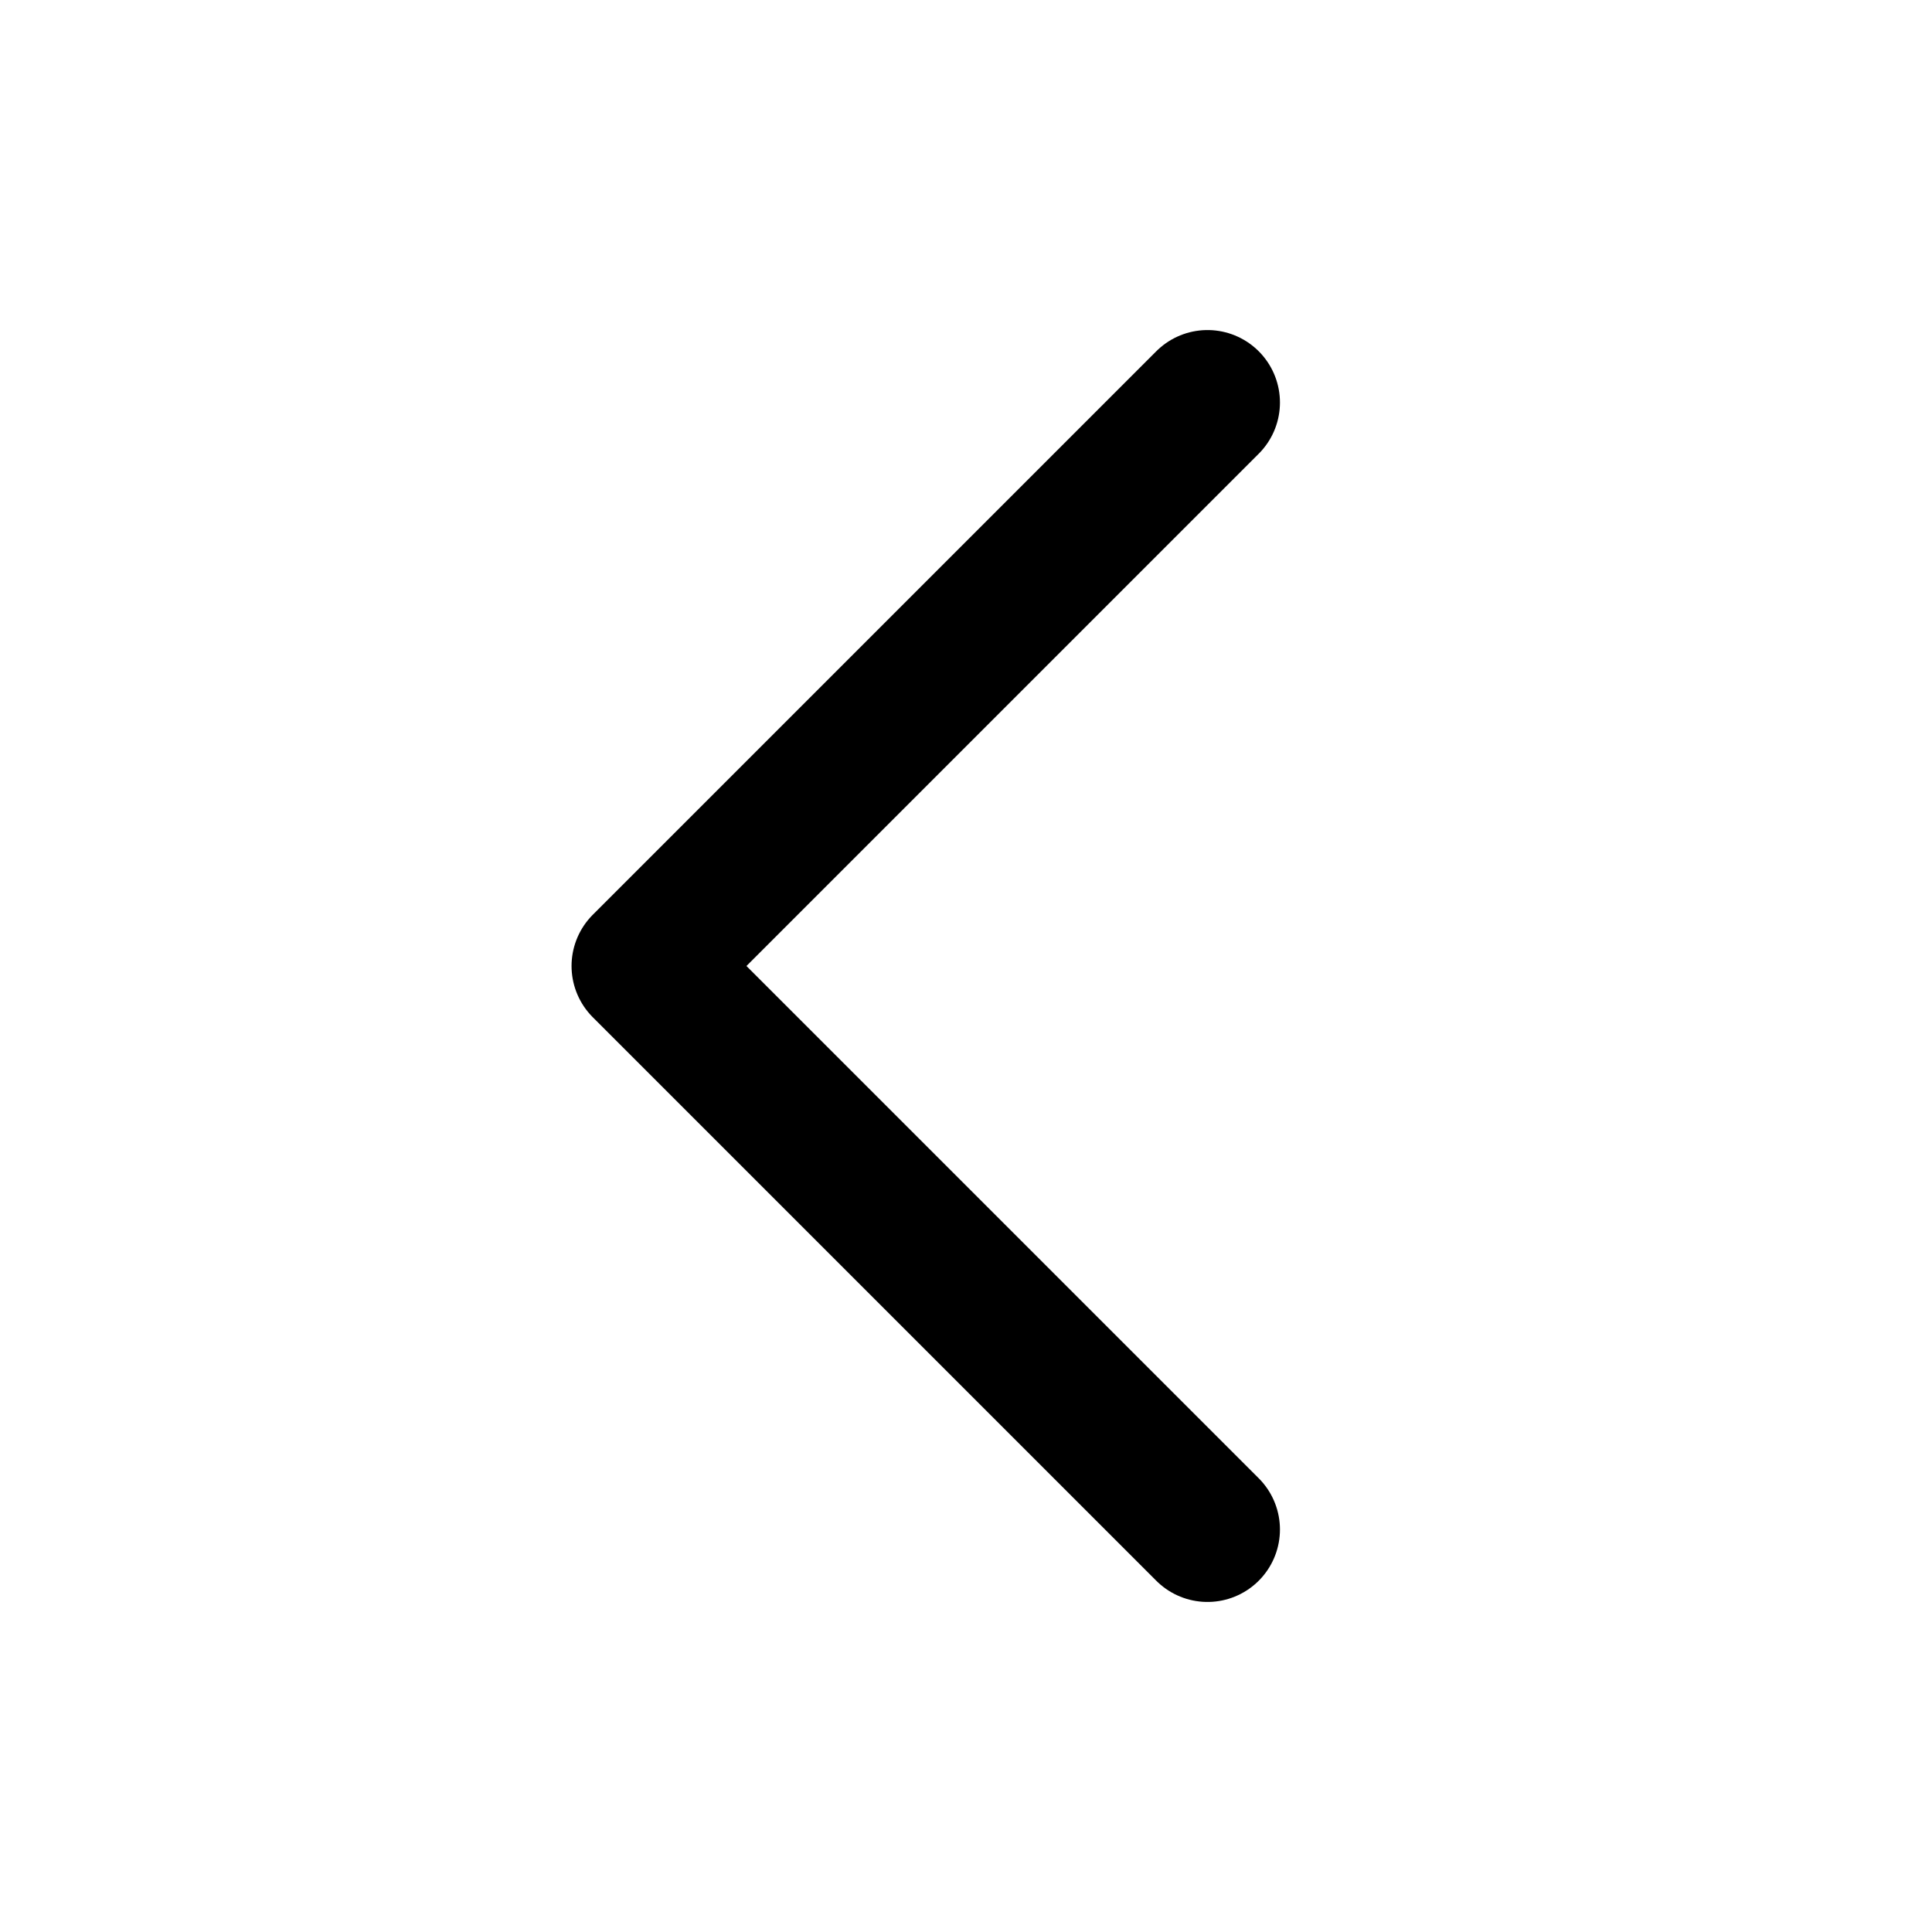
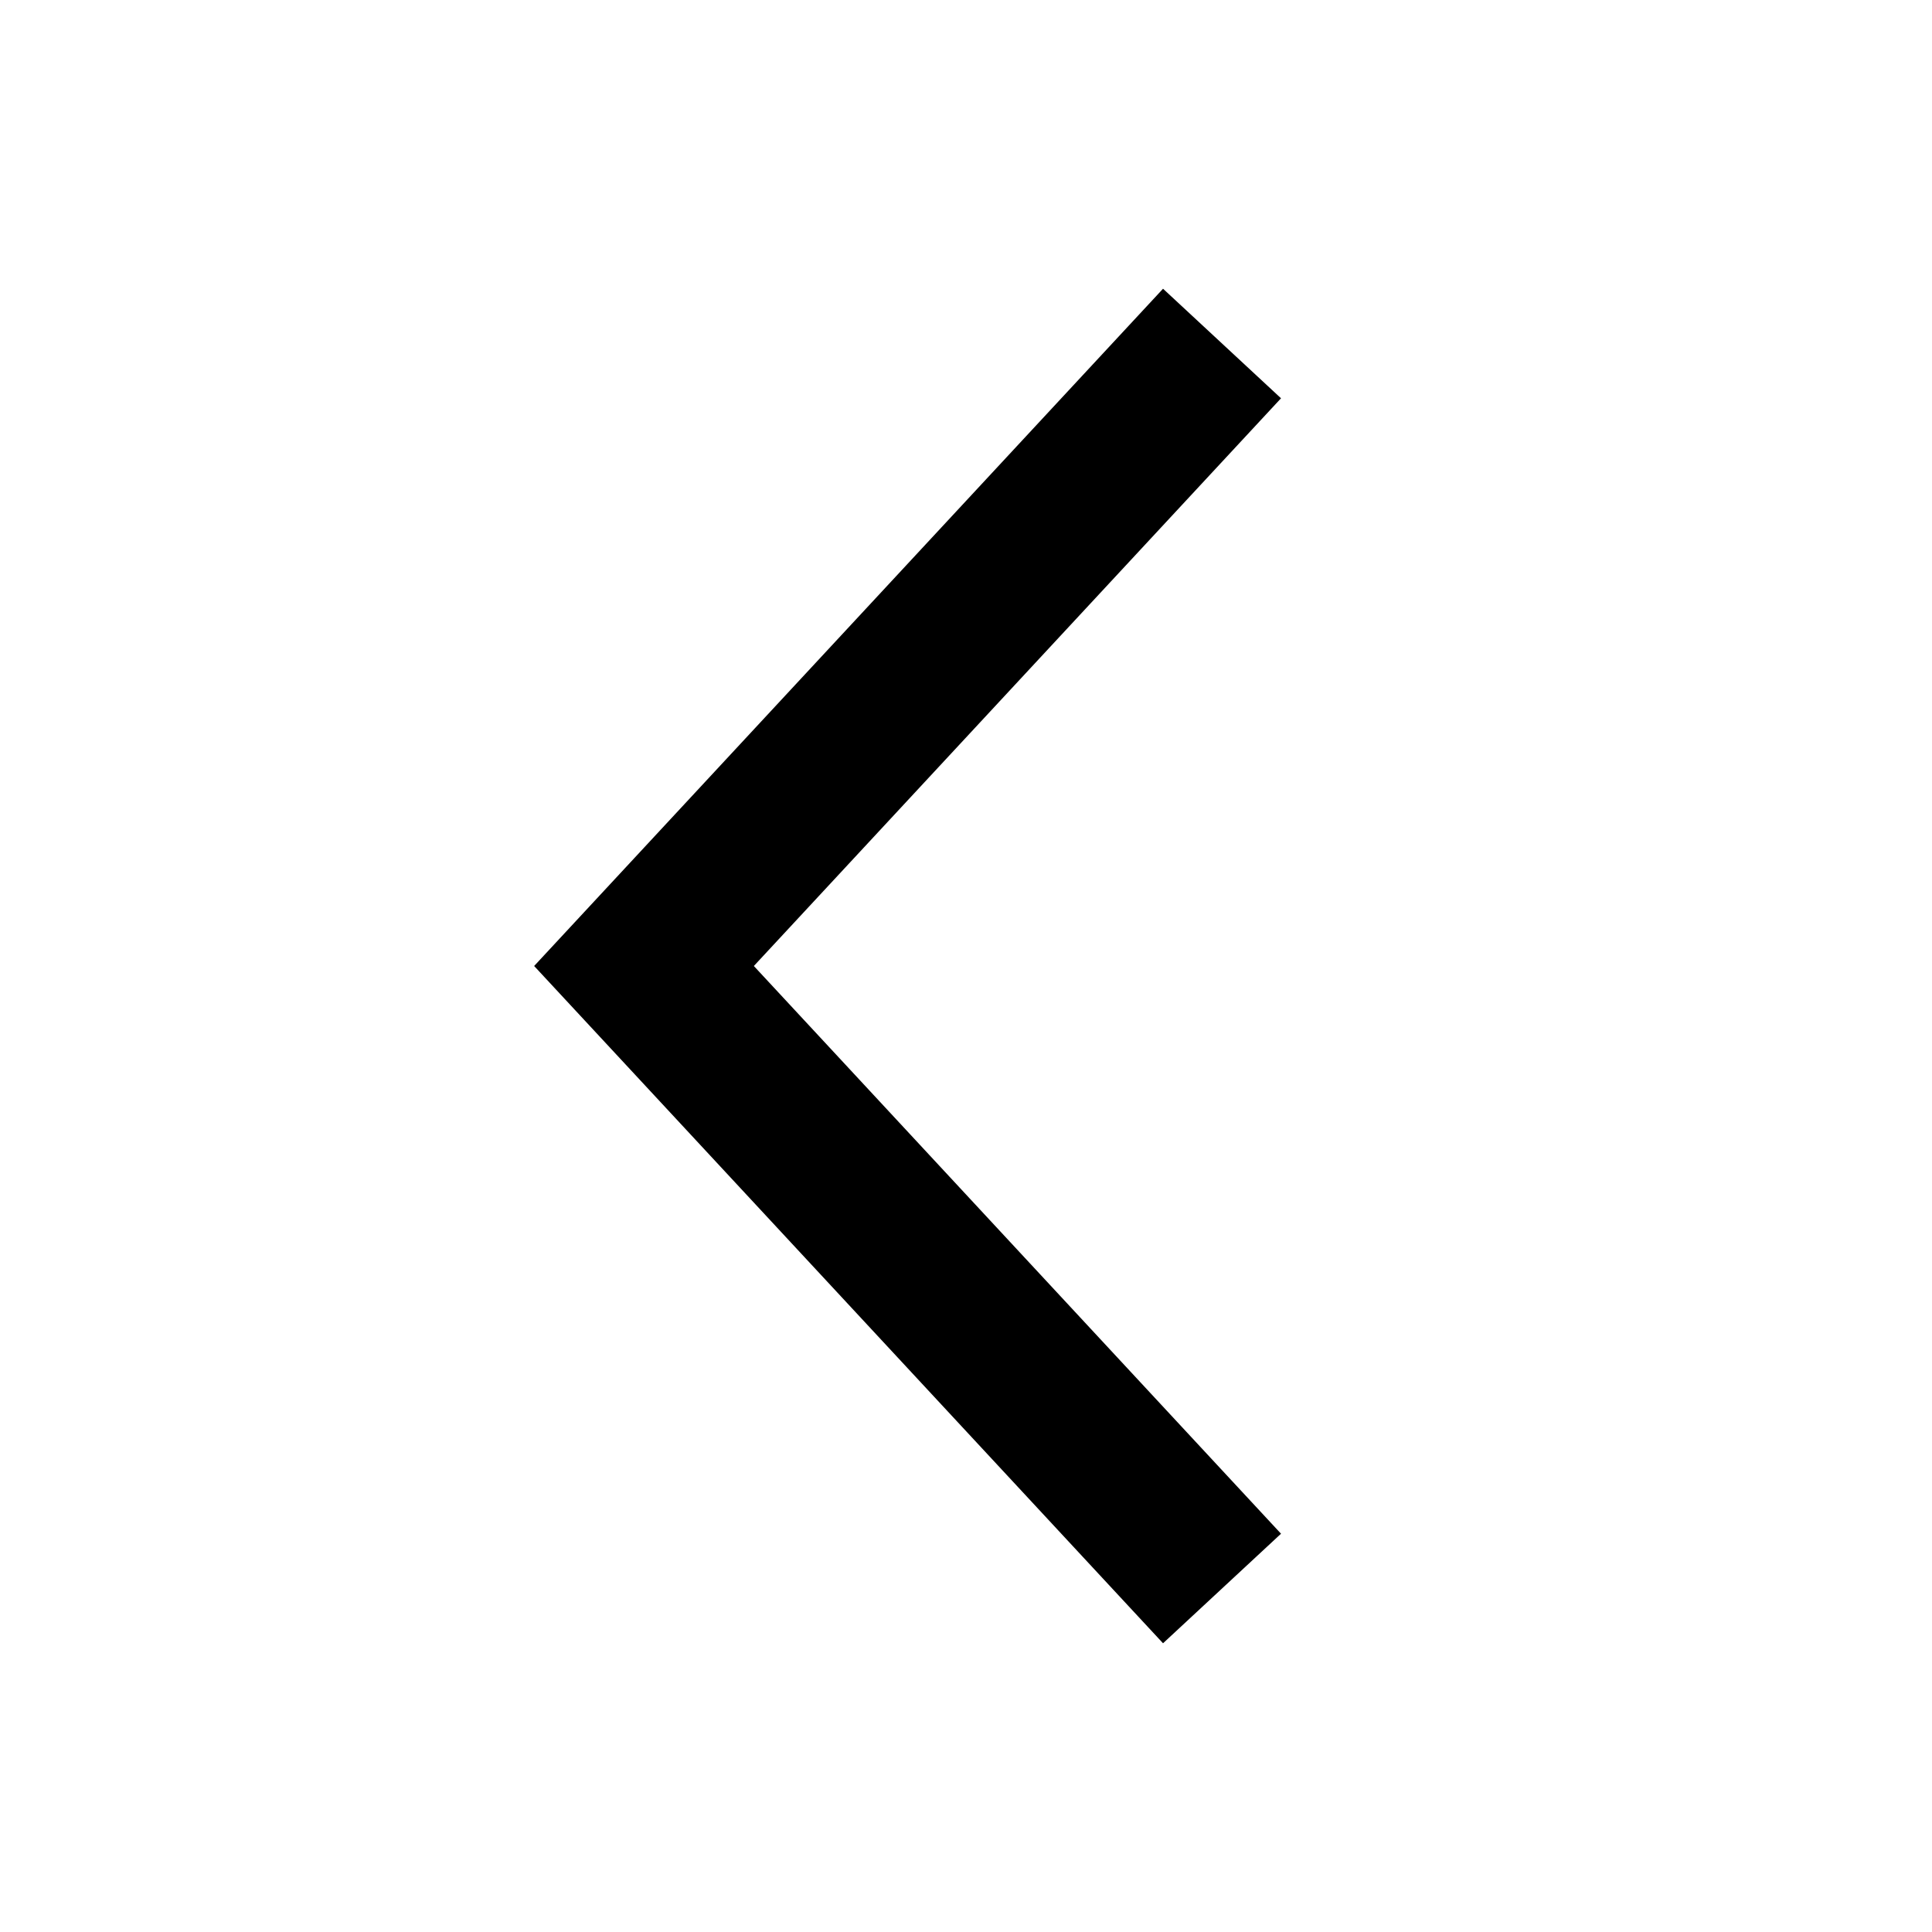
- <svg xmlns="http://www.w3.org/2000/svg" width="24" height="24" viewBox="0 0 24 24" fill="none" stroke="#000000" stroke-width="1.8" stroke-linecap="round" stroke-linejoin="round">
-   <path d="M15 5l-7 7 7 7" />
+ <svg xmlns="http://www.w3.org/2000/svg" width="24" height="24" viewBox="0 0 24 24" fill="none" stroke="#000000" stroke-width="2" stroke-linecap="square" stroke-linejoin="miter">
+   <path d="M14.5 5 8 12l6.5 7" />
</svg>
